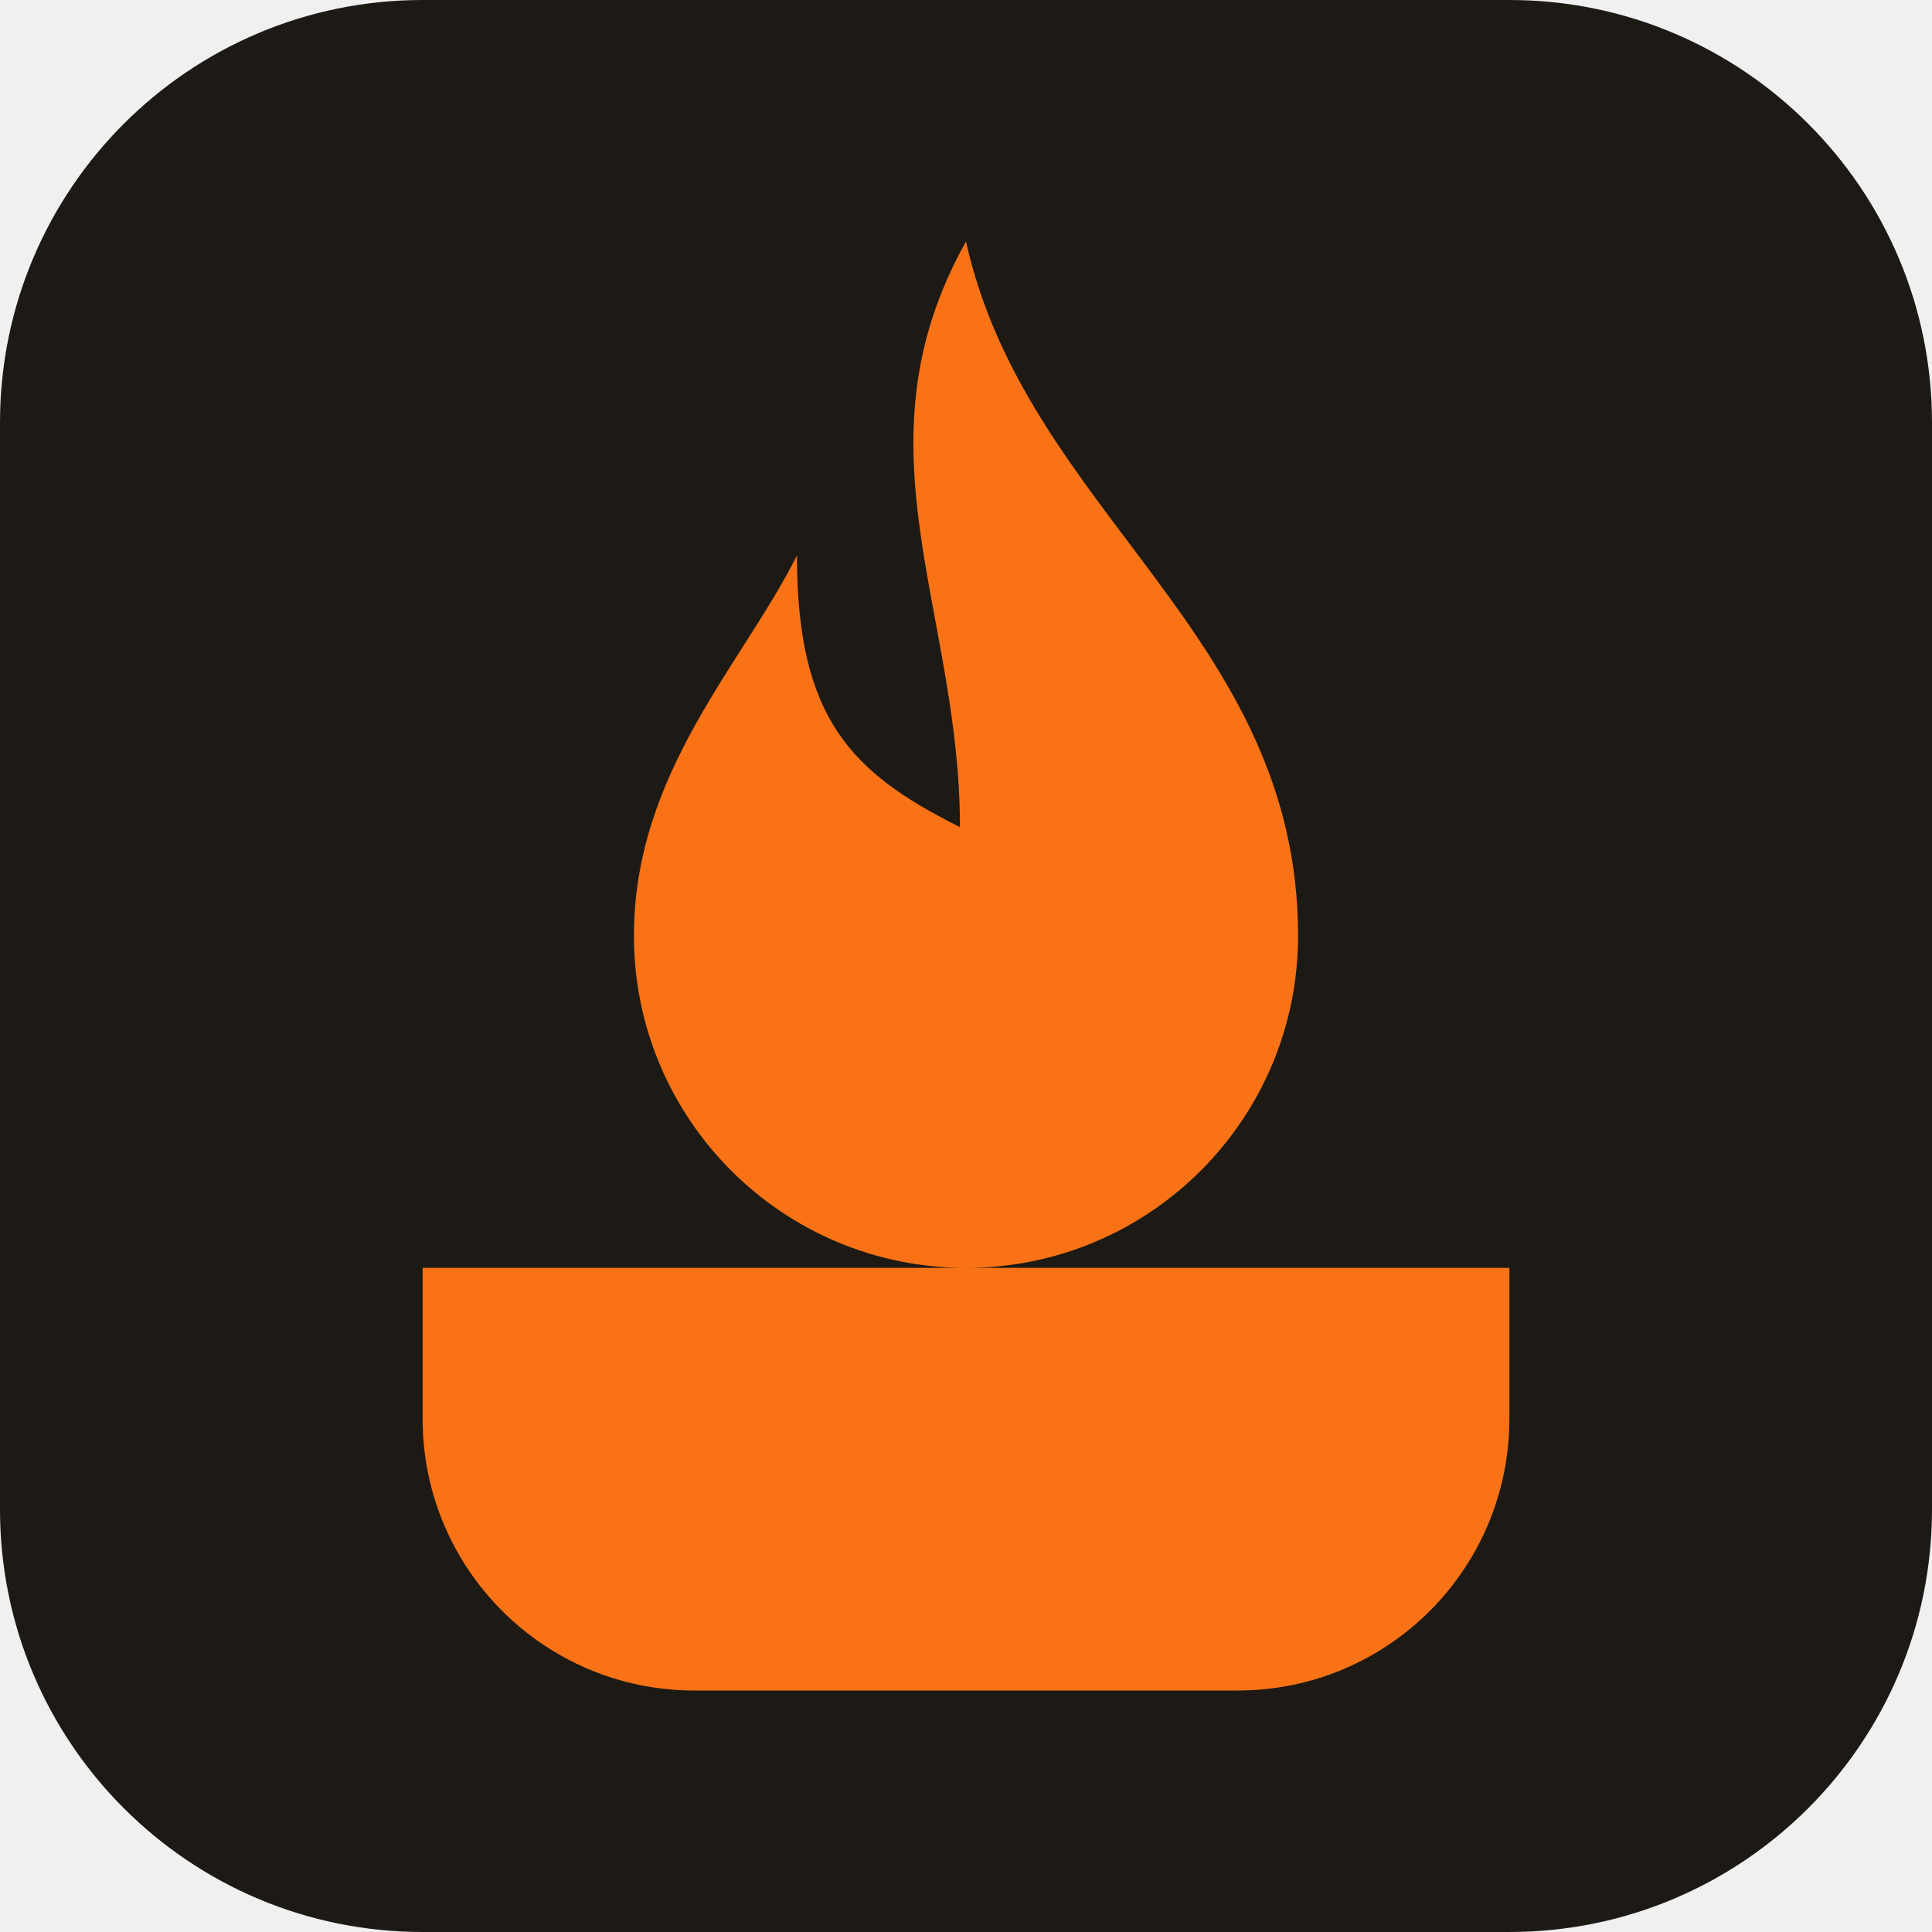
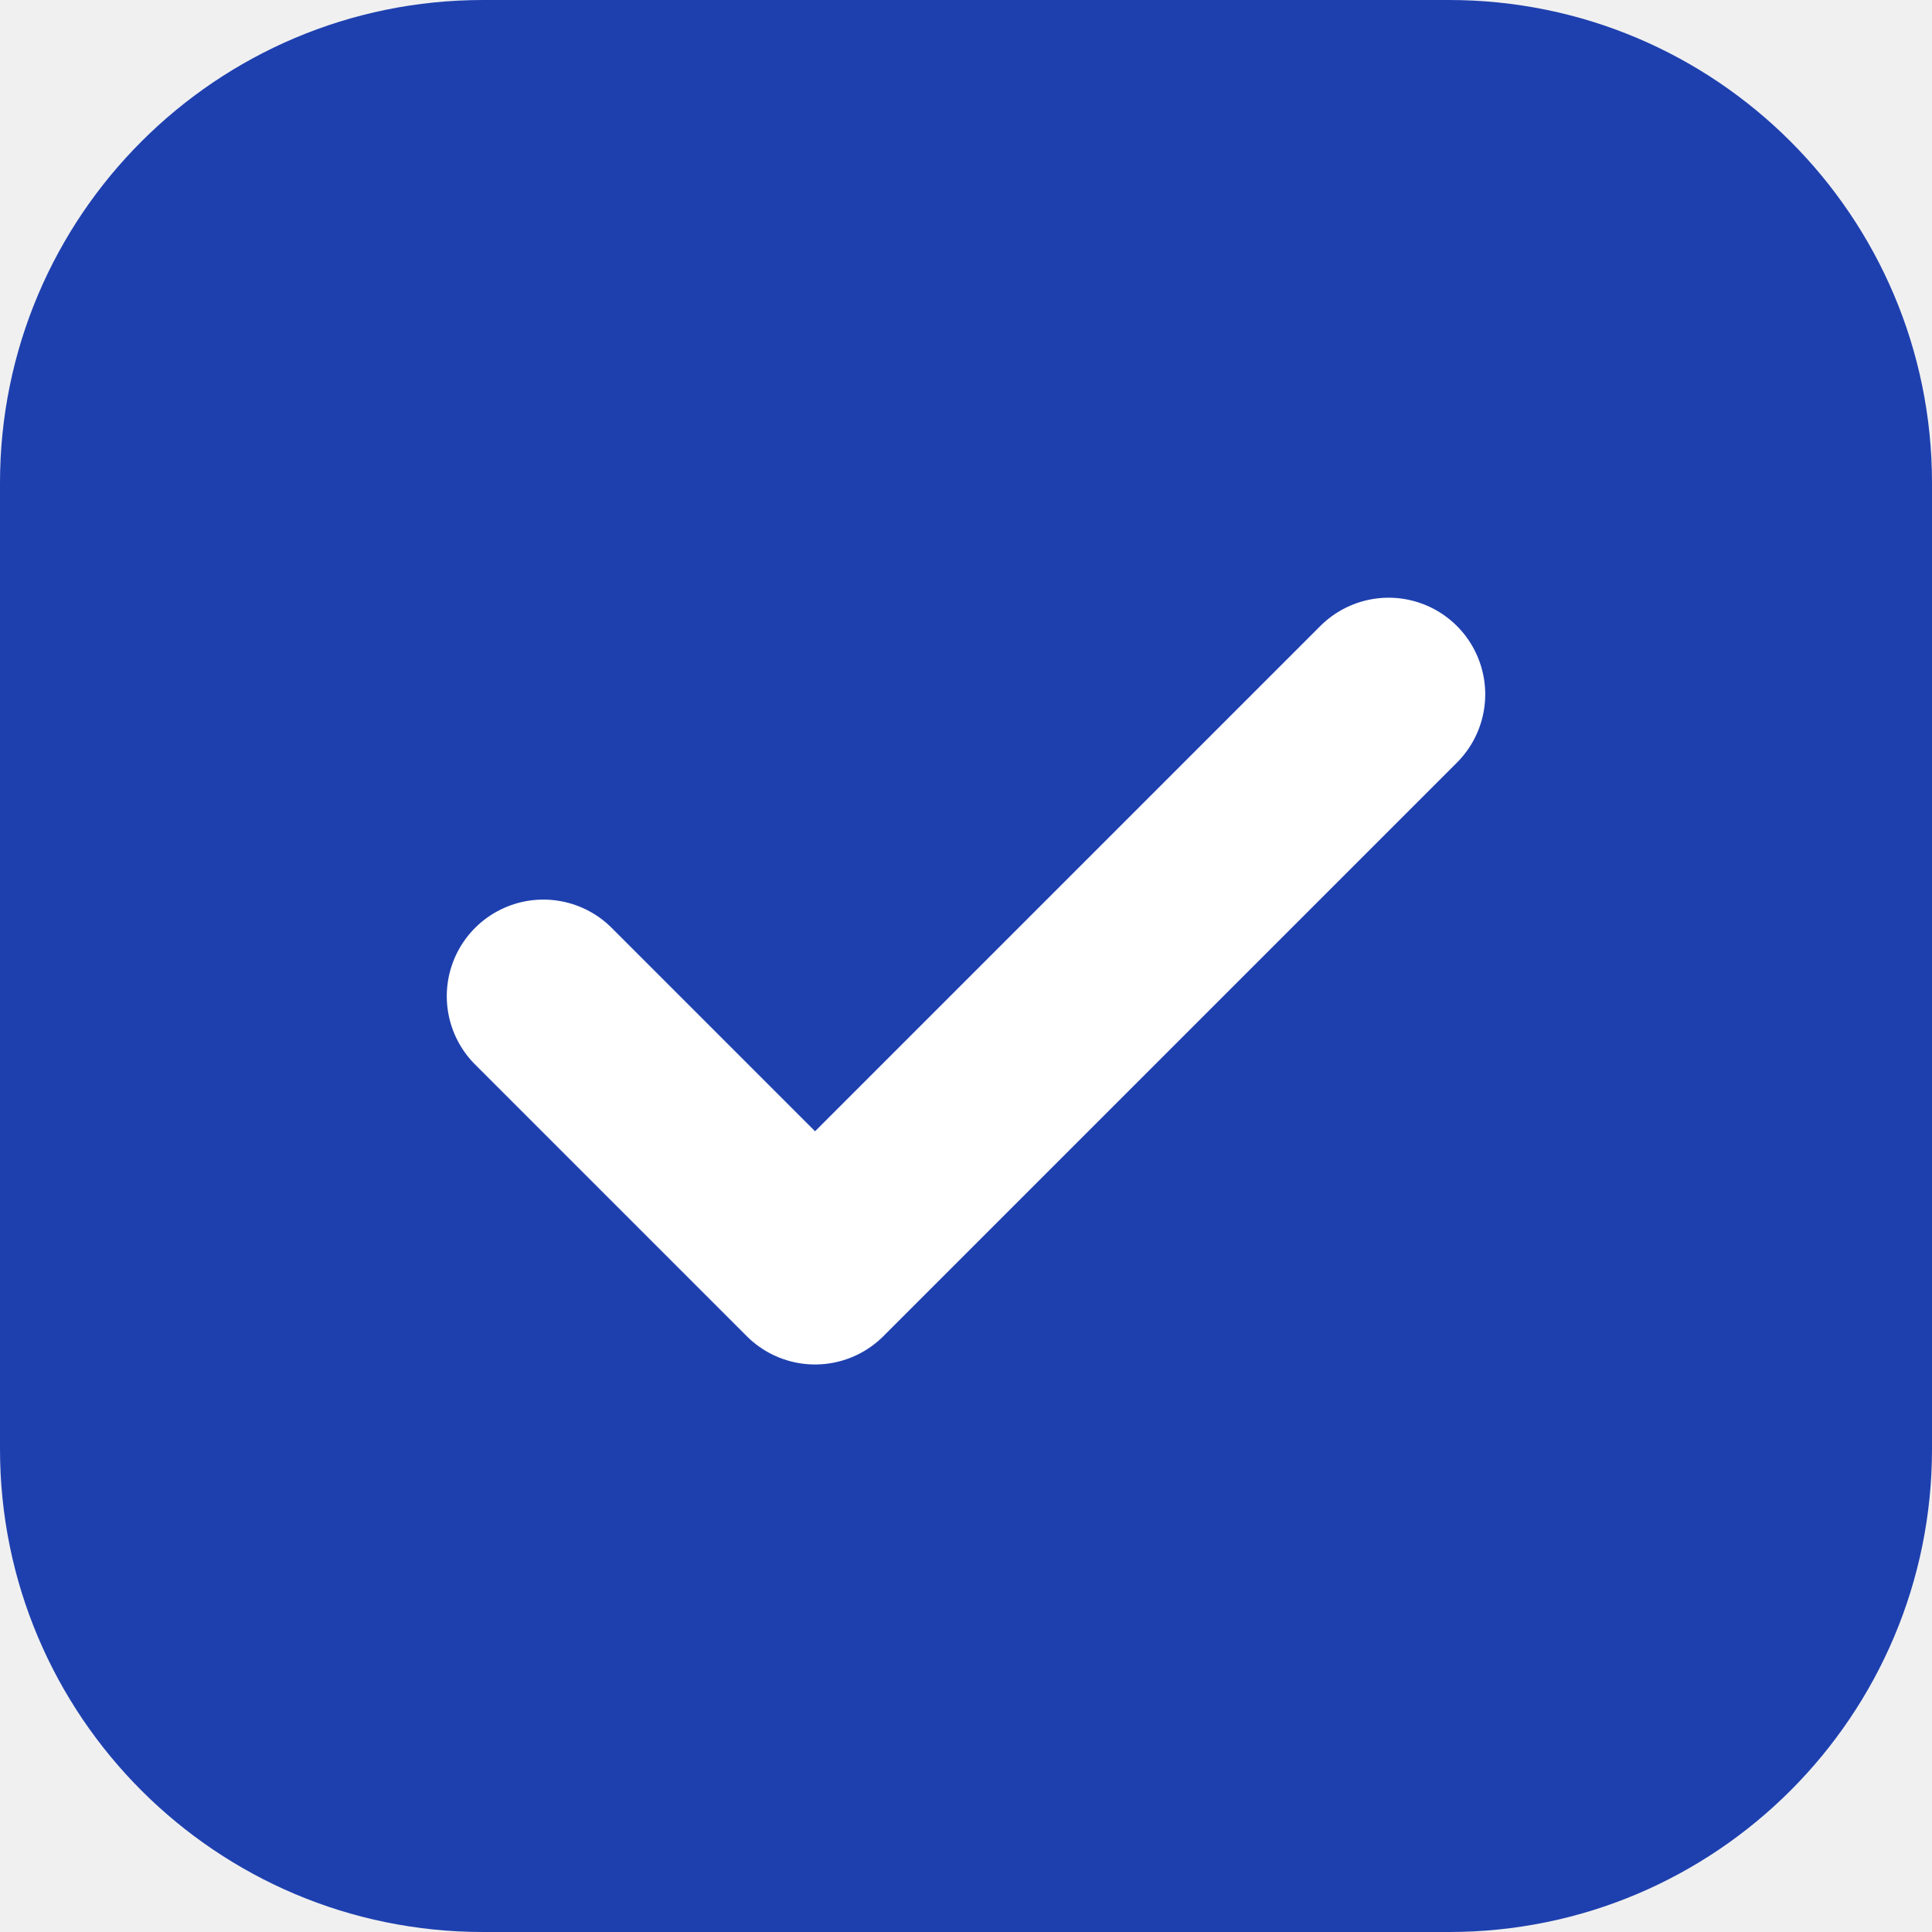
<svg xmlns="http://www.w3.org/2000/svg" viewBox="0 0 32 32">
-   <rect width="32" height="32" rx="7" fill="#1d1a16" />
-   <path fill="#f97316" d="M16 4c1 4.5 5.5 6.5 5.5 11.5a5.5 5.5 0 0 1-11 0c0-2.7 1.8-4.5 2.7-6.3 0 2.7.9 3.6 2.7 4.5 0-3.6-1.8-6.3.1-9.7zM7 21h18v2.5A4.5 4.5 0 0 1 20.5 28h-9A4.5 4.5 0 0 1 7 23.5z" />
+   <rect width="32" height="32" rx="8" fill="#1e40af" />
+   <path d="M9 16.5l4.5 4.5L23 11.5" fill="none" stroke="#fff" stroke-width="3.2" stroke-linecap="round" stroke-linejoin="round" />
</svg>
